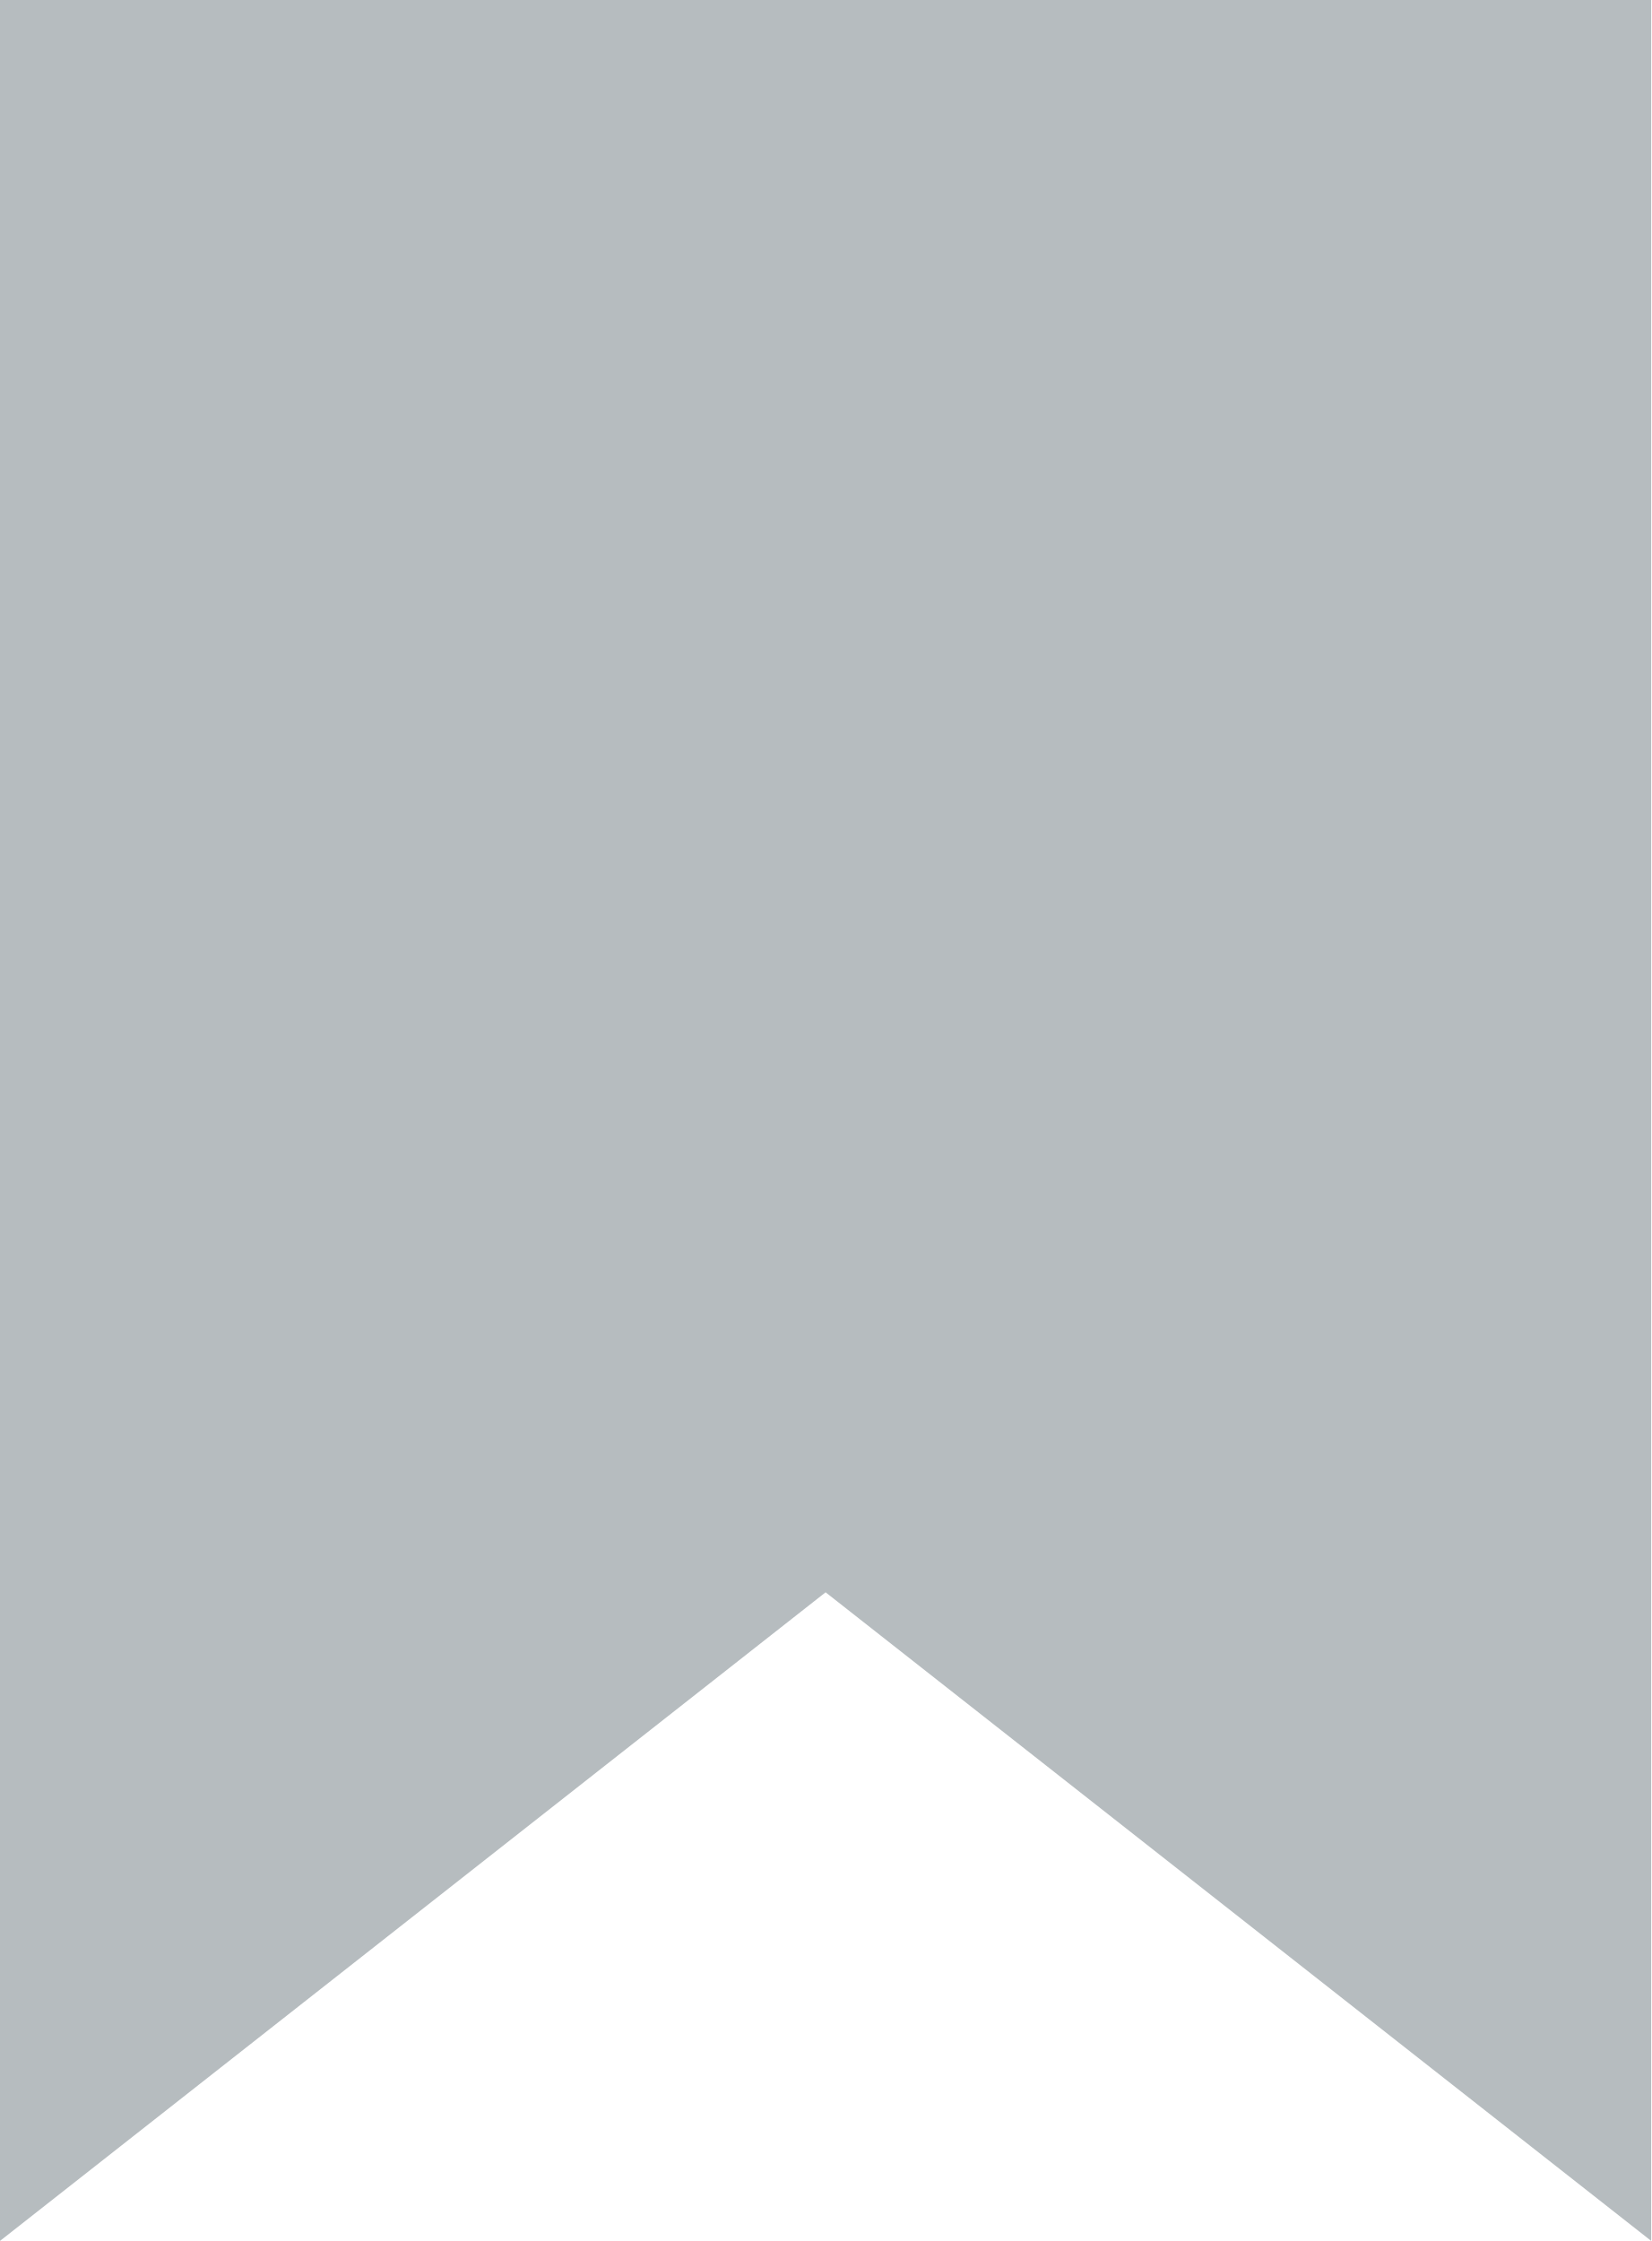
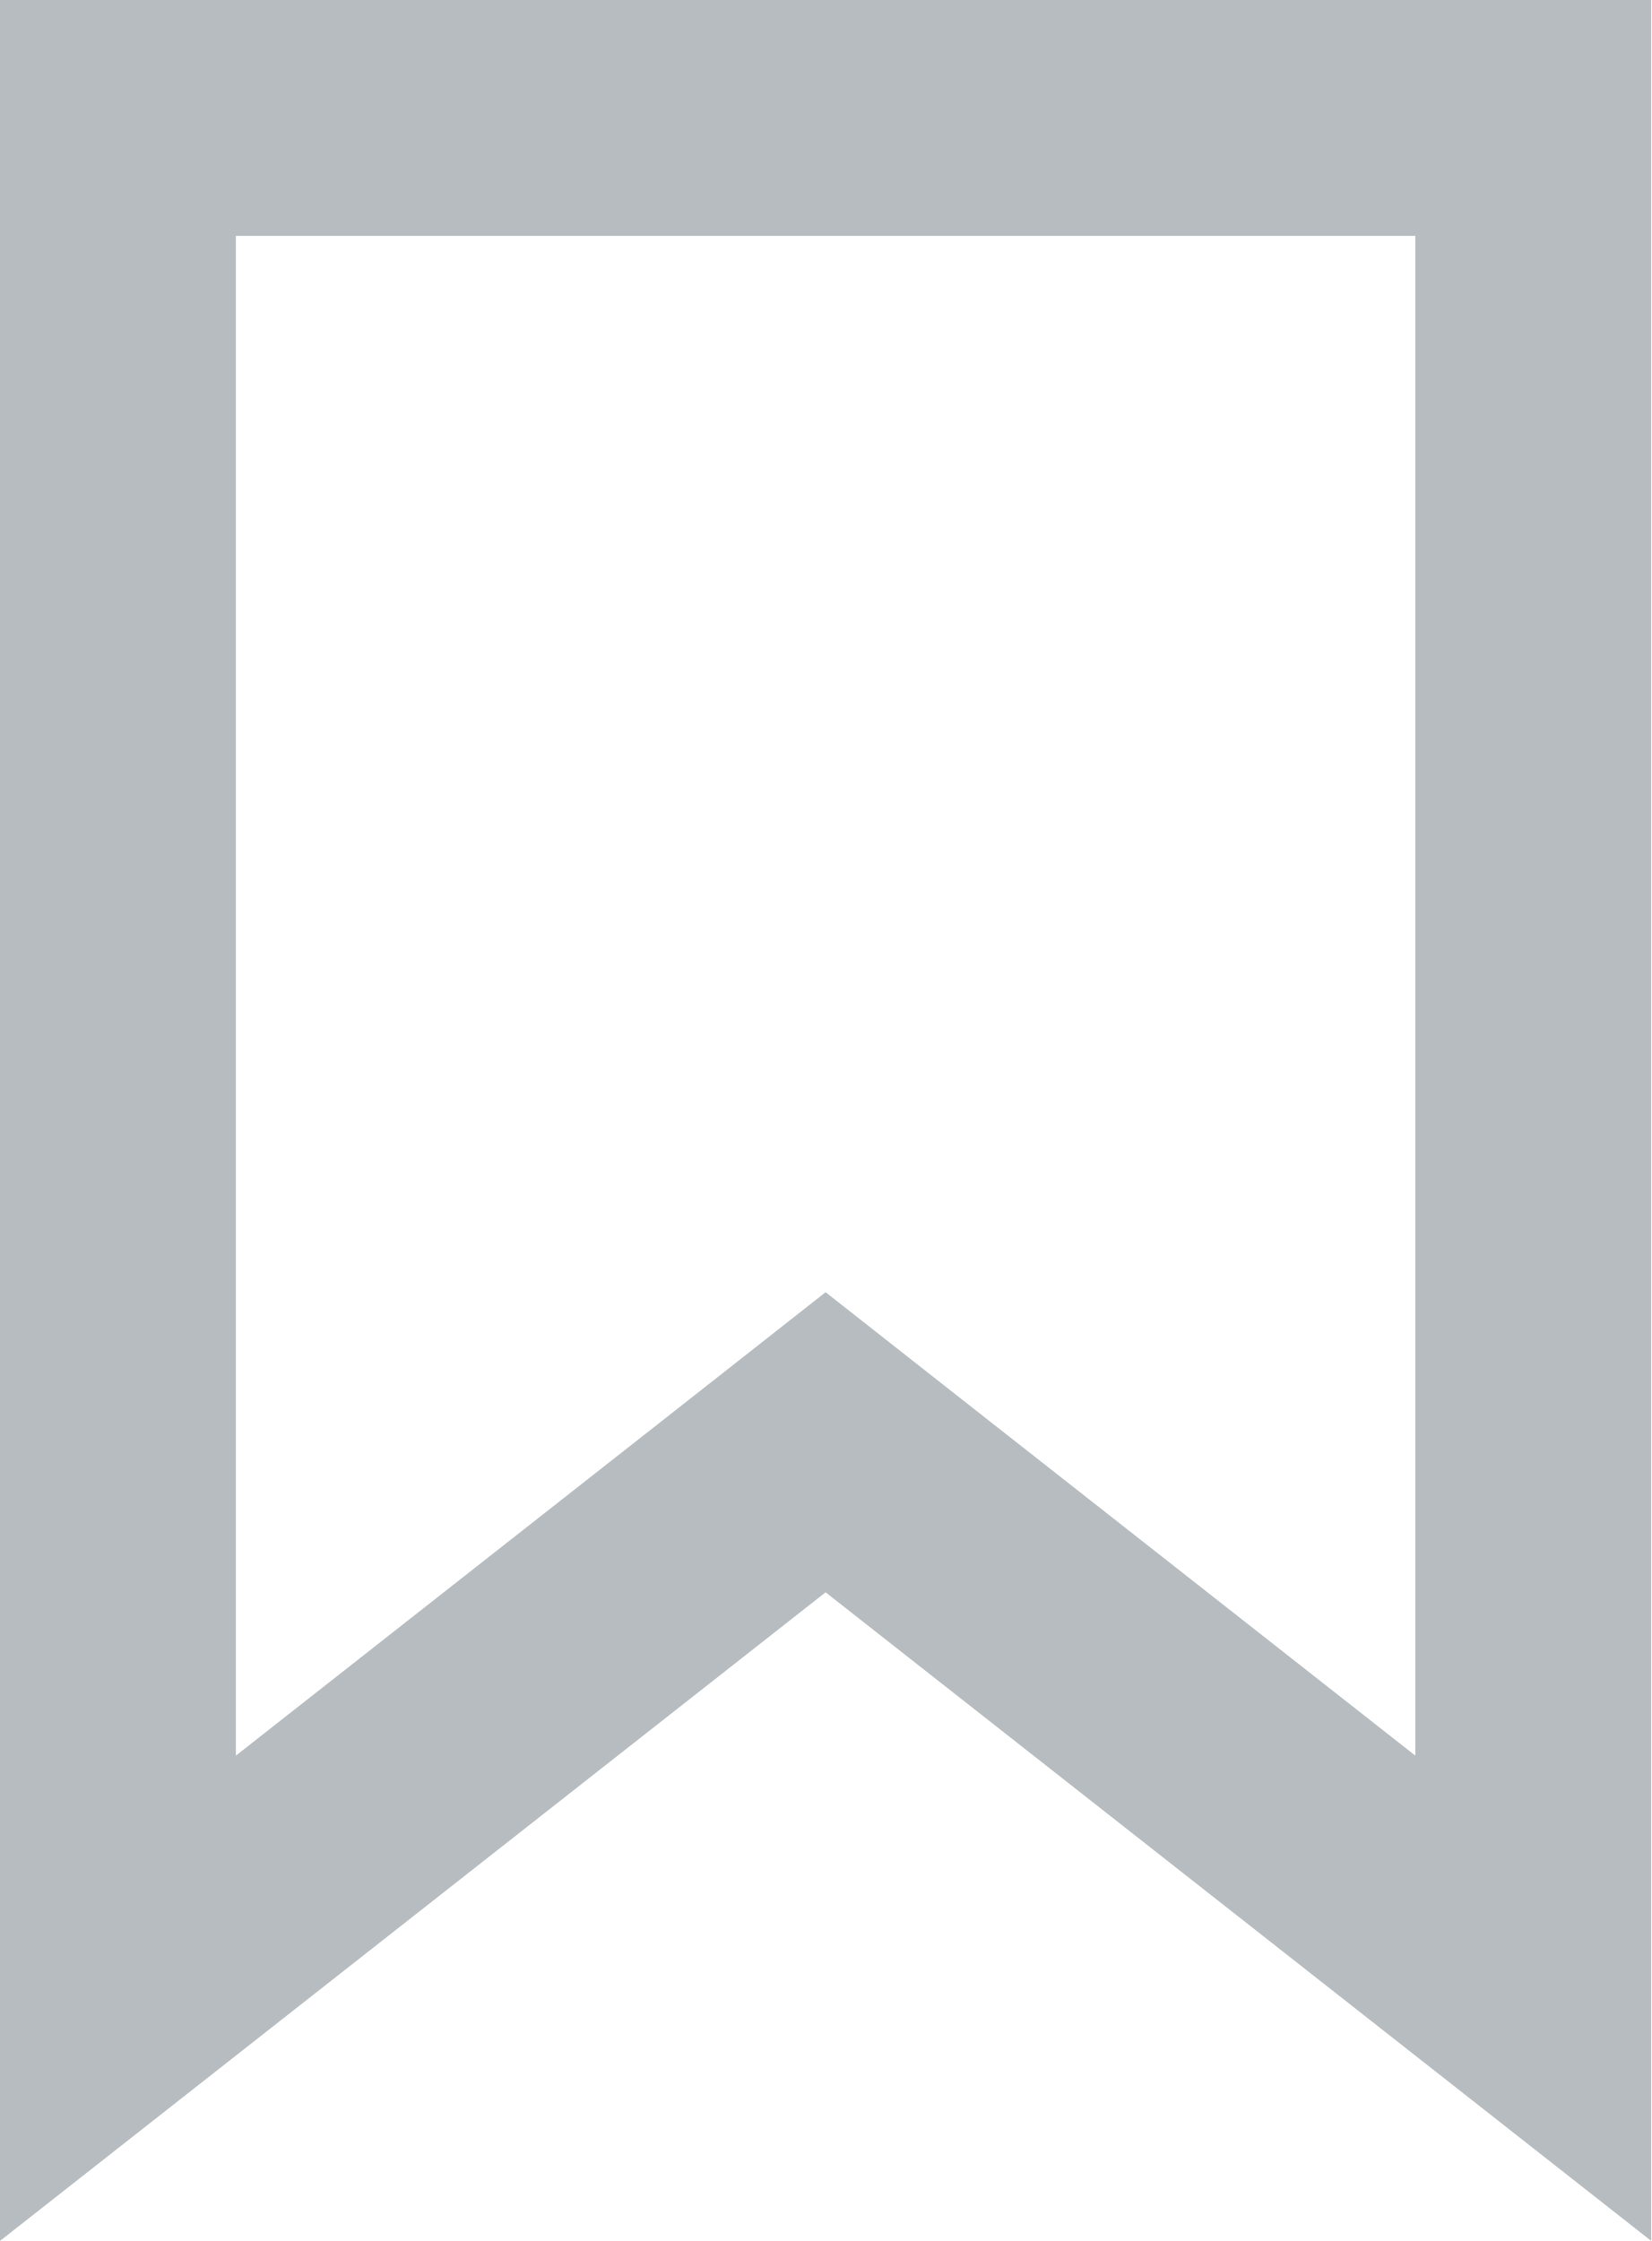
<svg xmlns="http://www.w3.org/2000/svg" width="14" height="19" viewBox="0 0 14 19" fill="none">
-   <path d="M6.382 12.714L1 16.942V1H13V16.942L7.618 12.714L7 12.228L6.382 12.714Z" fill="#B6BCBF" stroke="#B6BCBF" stroke-width="2" />
+   <path d="M6.382 12.714L1 16.942V1L13 1V16.942L7.618 12.714L7 12.228L6.382 12.714Z" stroke="#B6BCBF" stroke-width="2" />
</svg>
